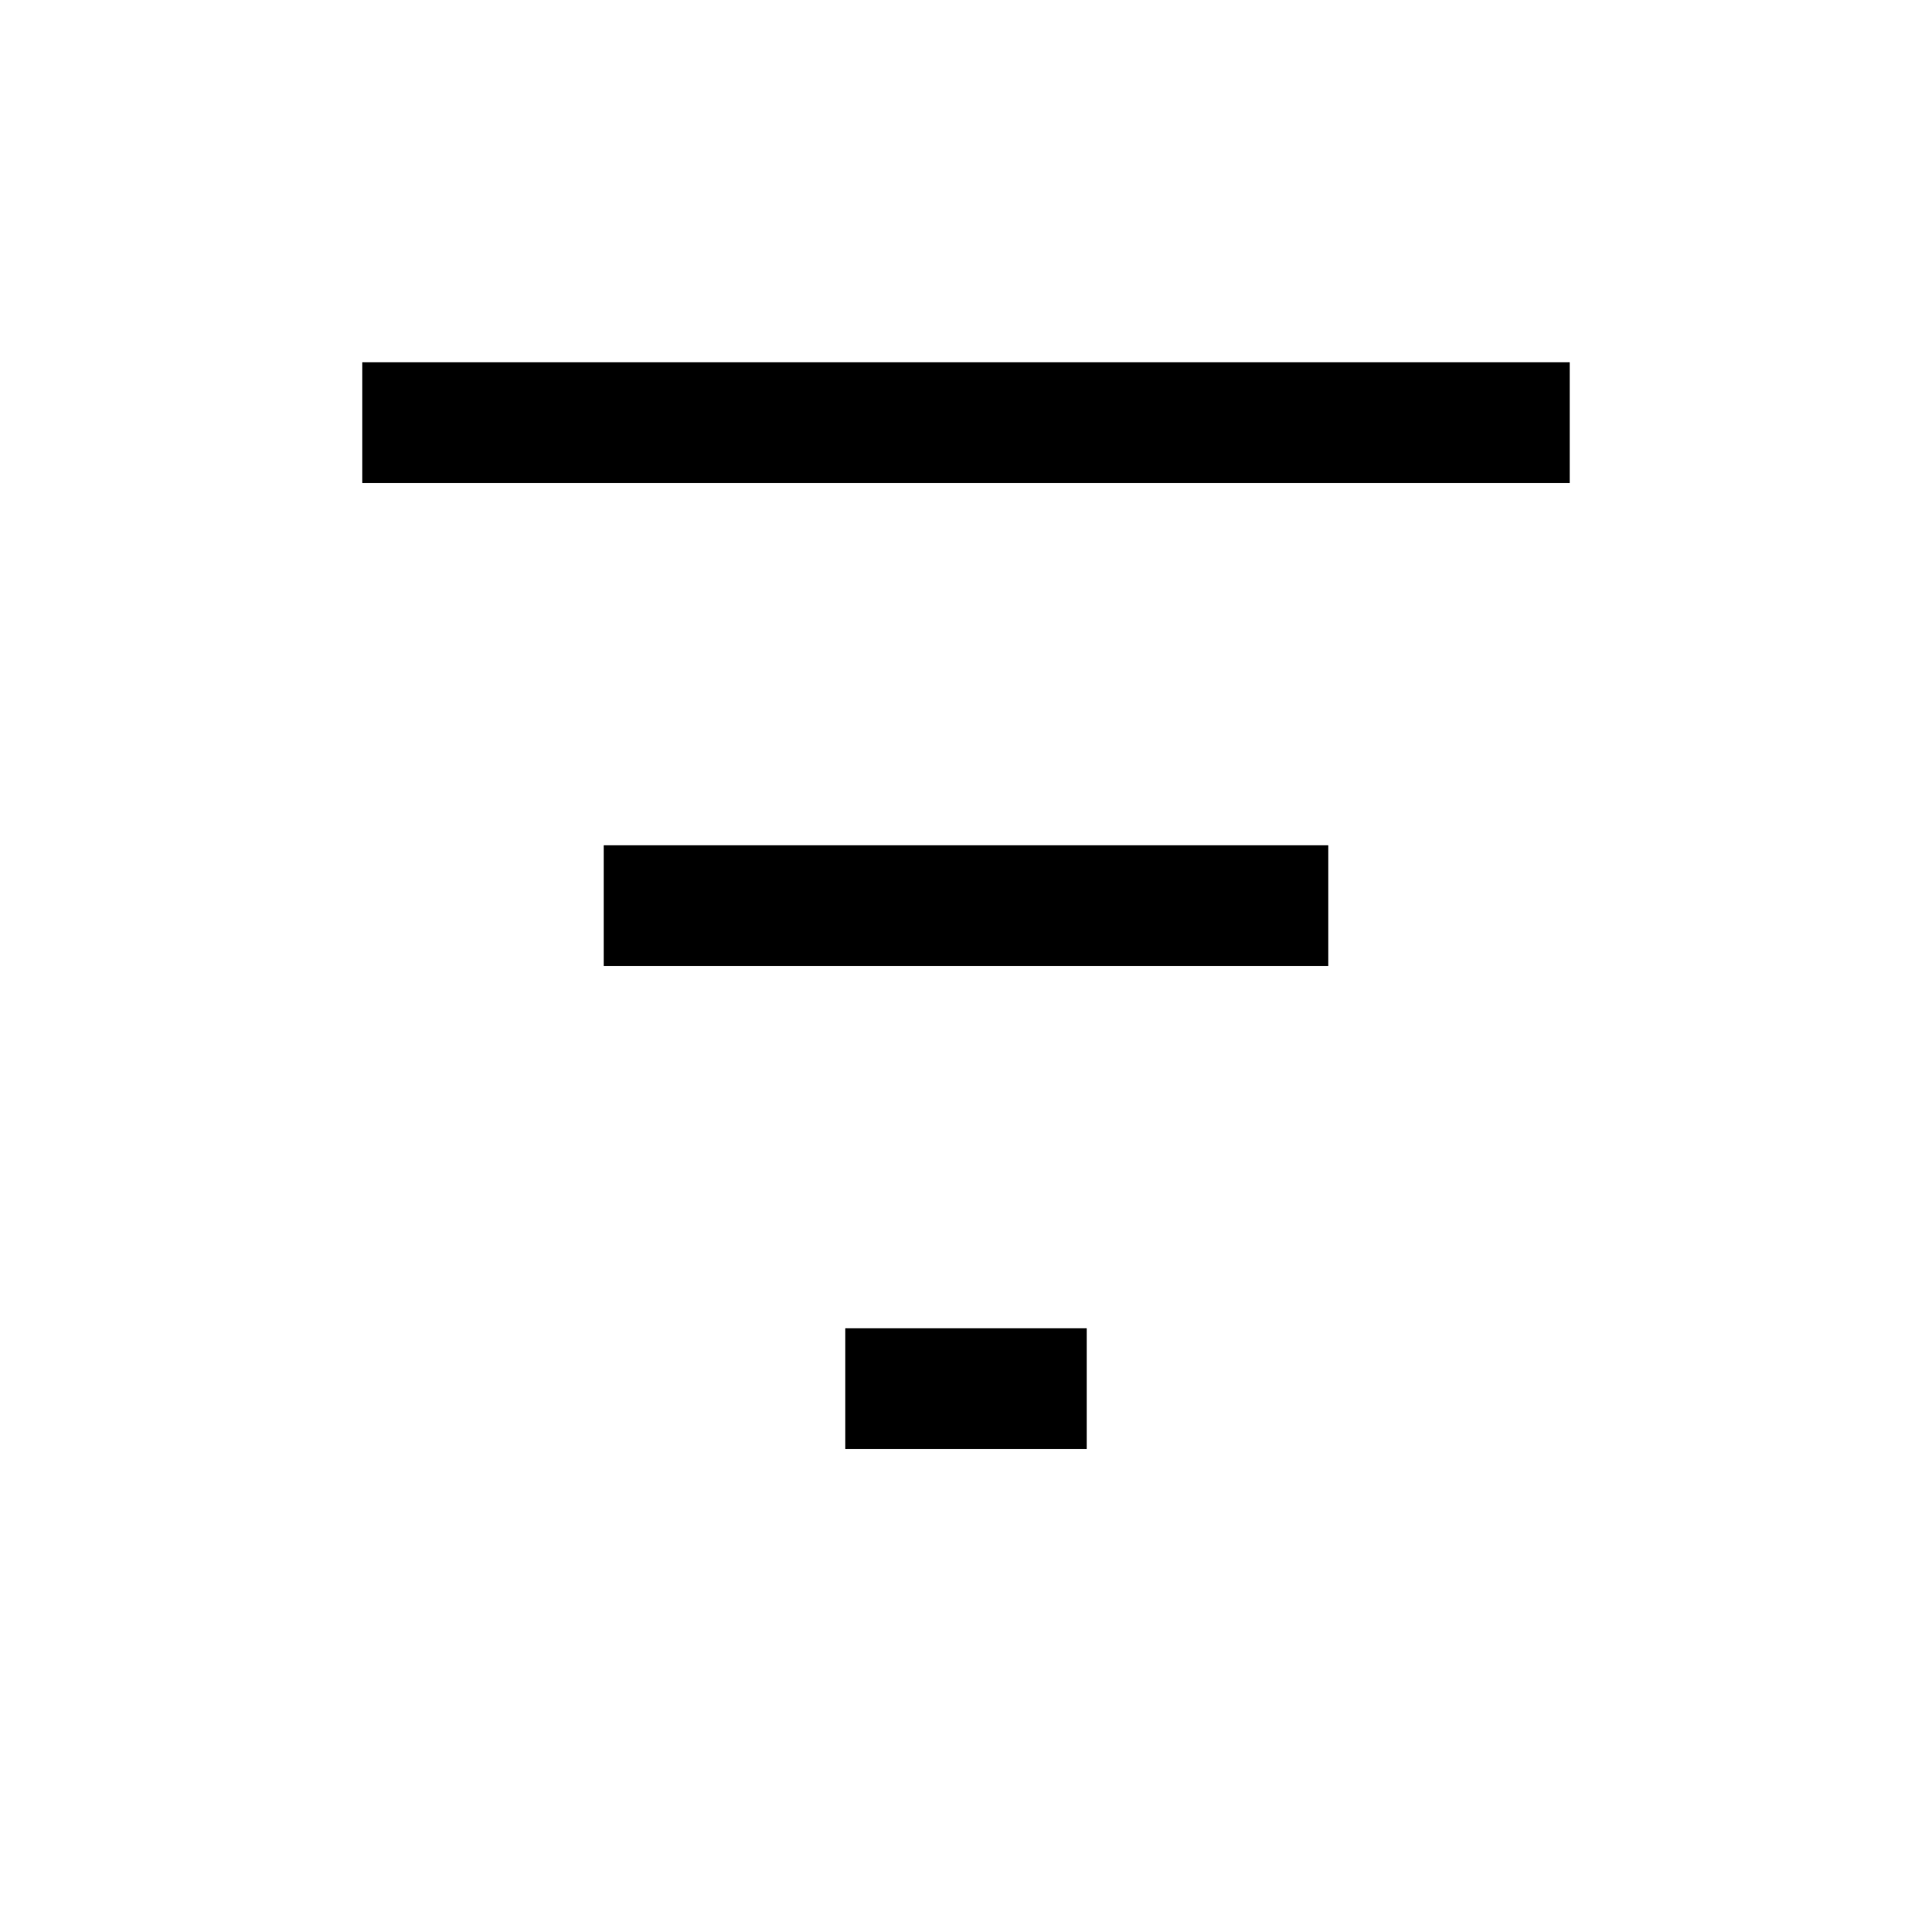
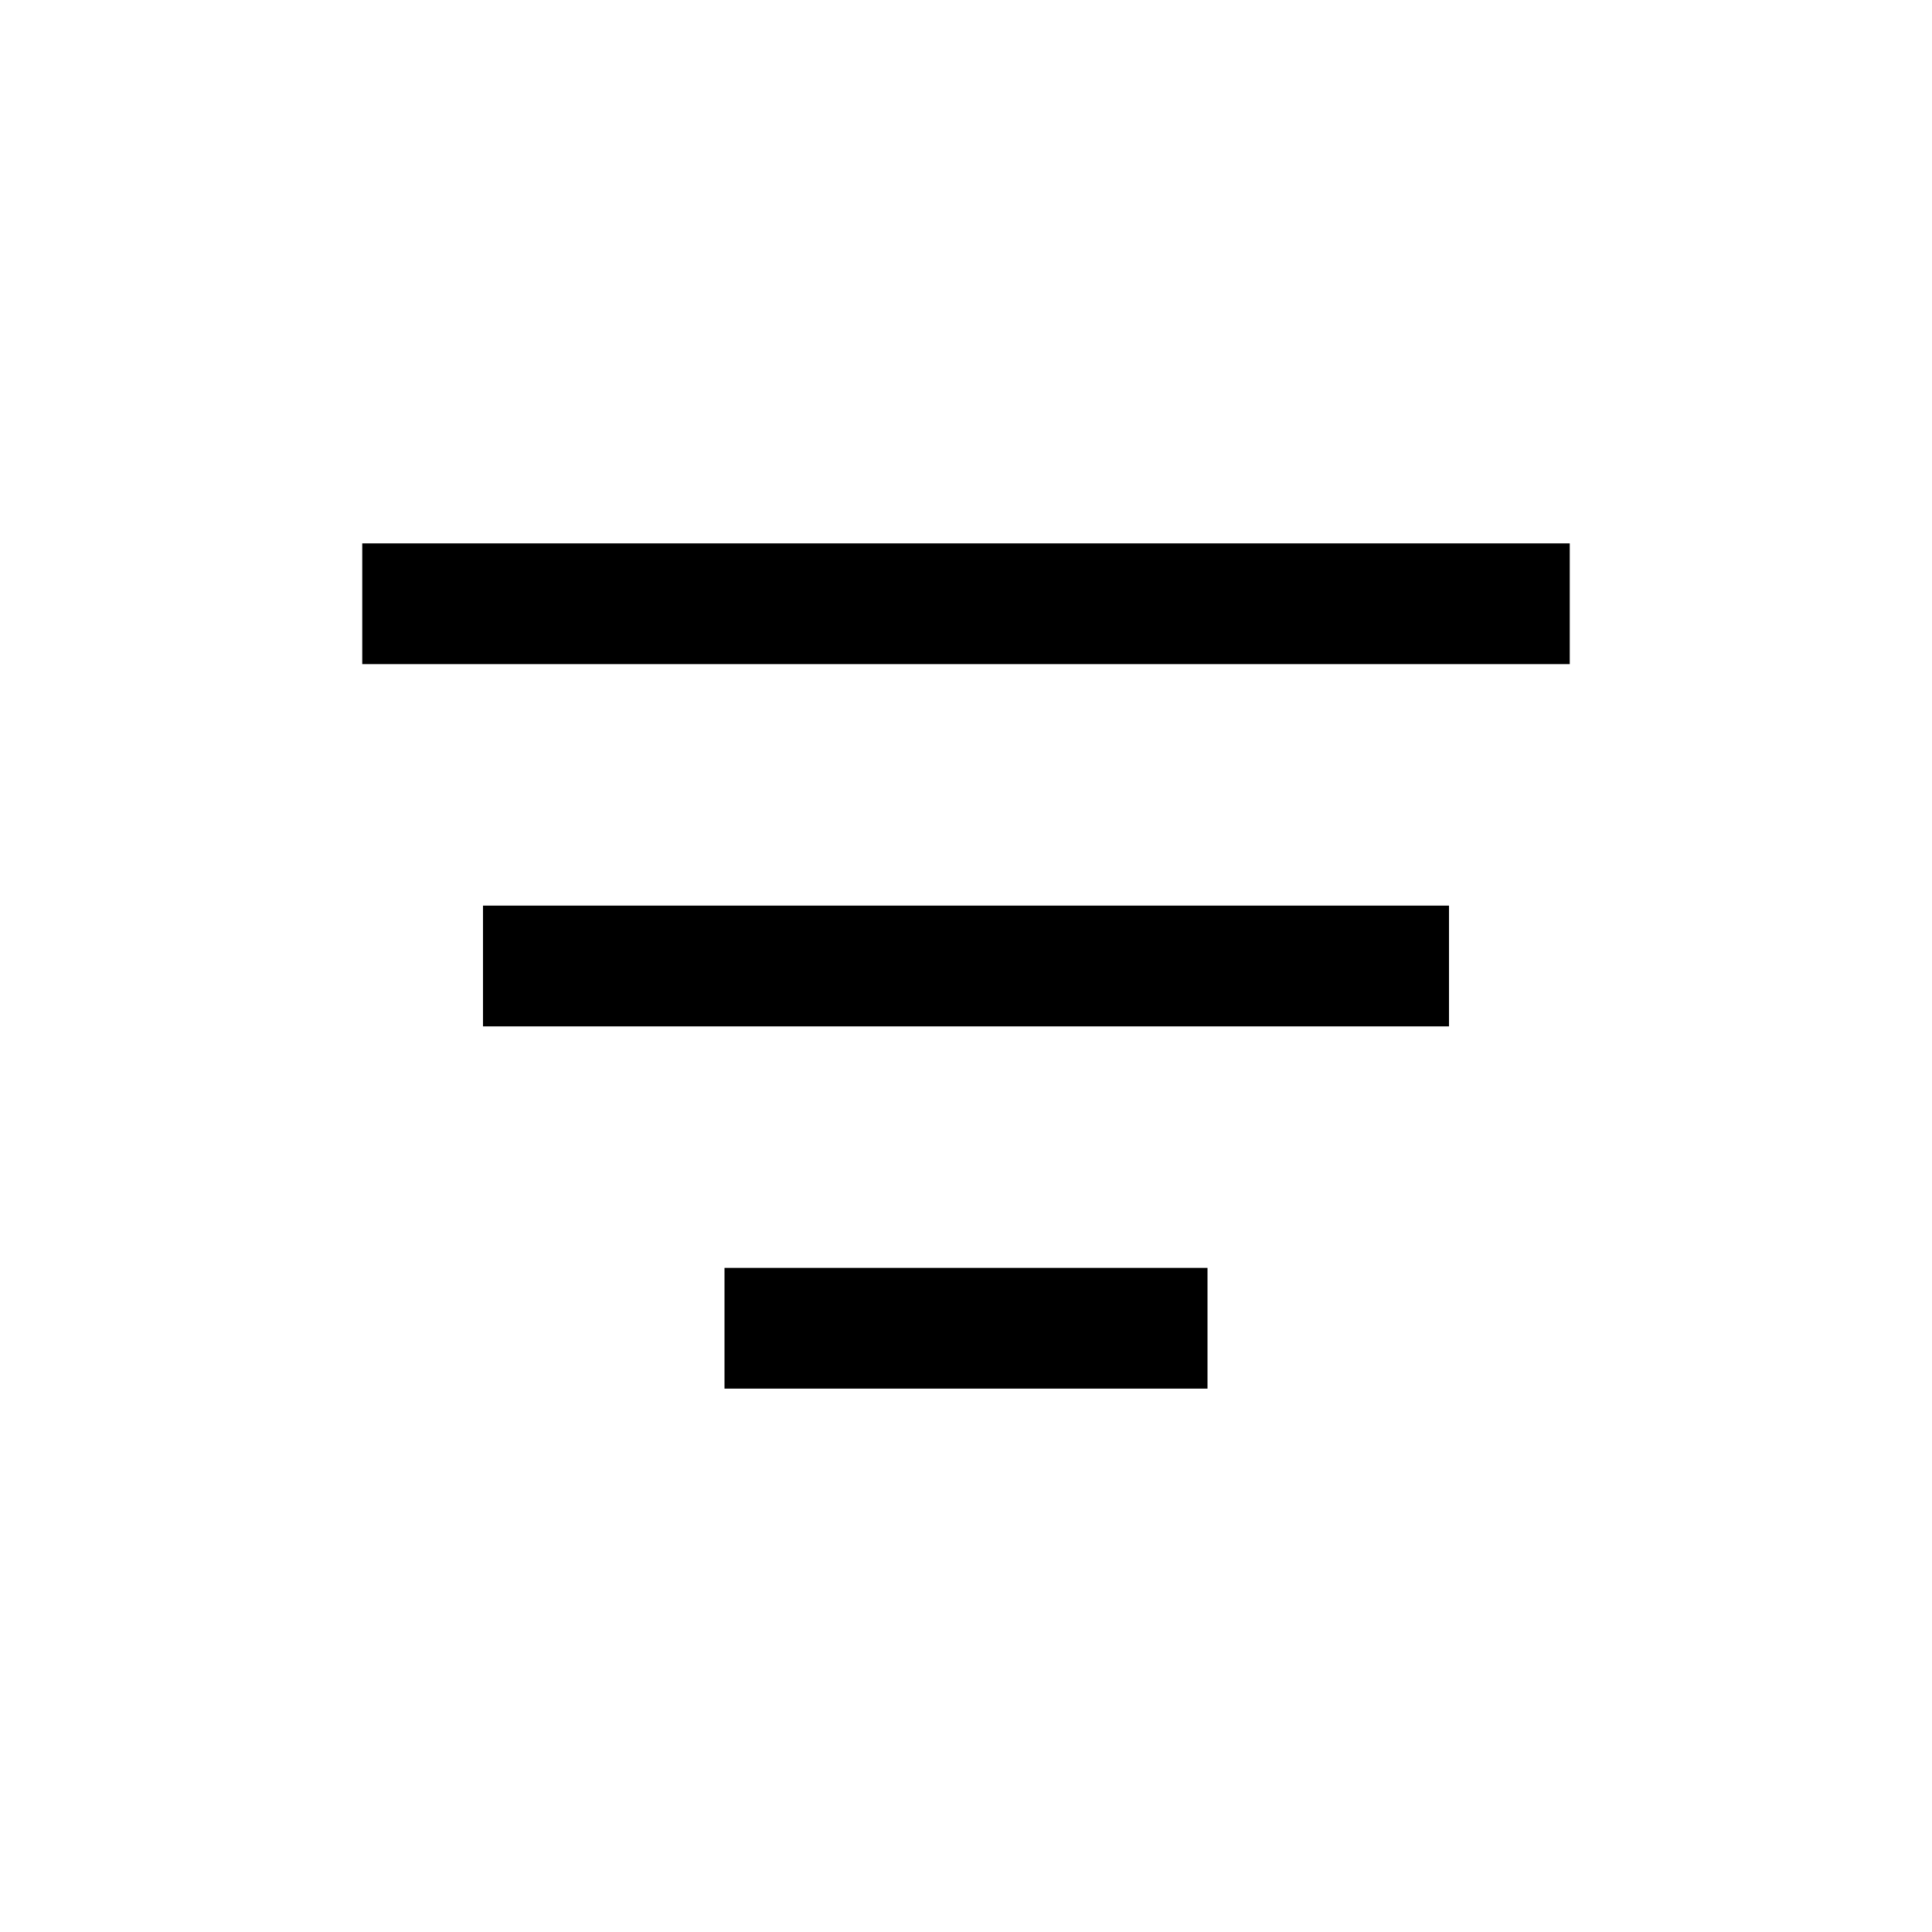
- <svg xmlns="http://www.w3.org/2000/svg" width="16px" height="16px" viewBox="0 0 16 16" version="1.1">
+ <svg xmlns="http://www.w3.org/2000/svg" width="32px" height="32px" viewBox="0 0 32 32" version="1.1">
  <defs />
  <g id="filter" stroke="none" stroke-width="1" fill="none" fill-rule="evenodd">
-     <rect id="Rectangle-3" fill="#000000" fill-rule="nonzero" x="3" y="3" width="10" height="1" />
-     <rect id="Rectangle-3-Copy" fill="#000000" fill-rule="nonzero" x="5" y="7" width="6" height="1" />
-     <rect id="Rectangle-3-Copy-2" fill="#000000" fill-rule="nonzero" x="7" y="11" width="2" height="1" />
+     <path d="M20,23 L12,23 L12,21 L20,21 L20,23 Z M24,17 L8,17 L8,15 L24,15 L24,17 Z M26,11 L6,11 L6,9 L26,9 L26,11 Z" id="Shape" fill="#000000" fill-rule="nonzero" />
  </g>
</svg>
